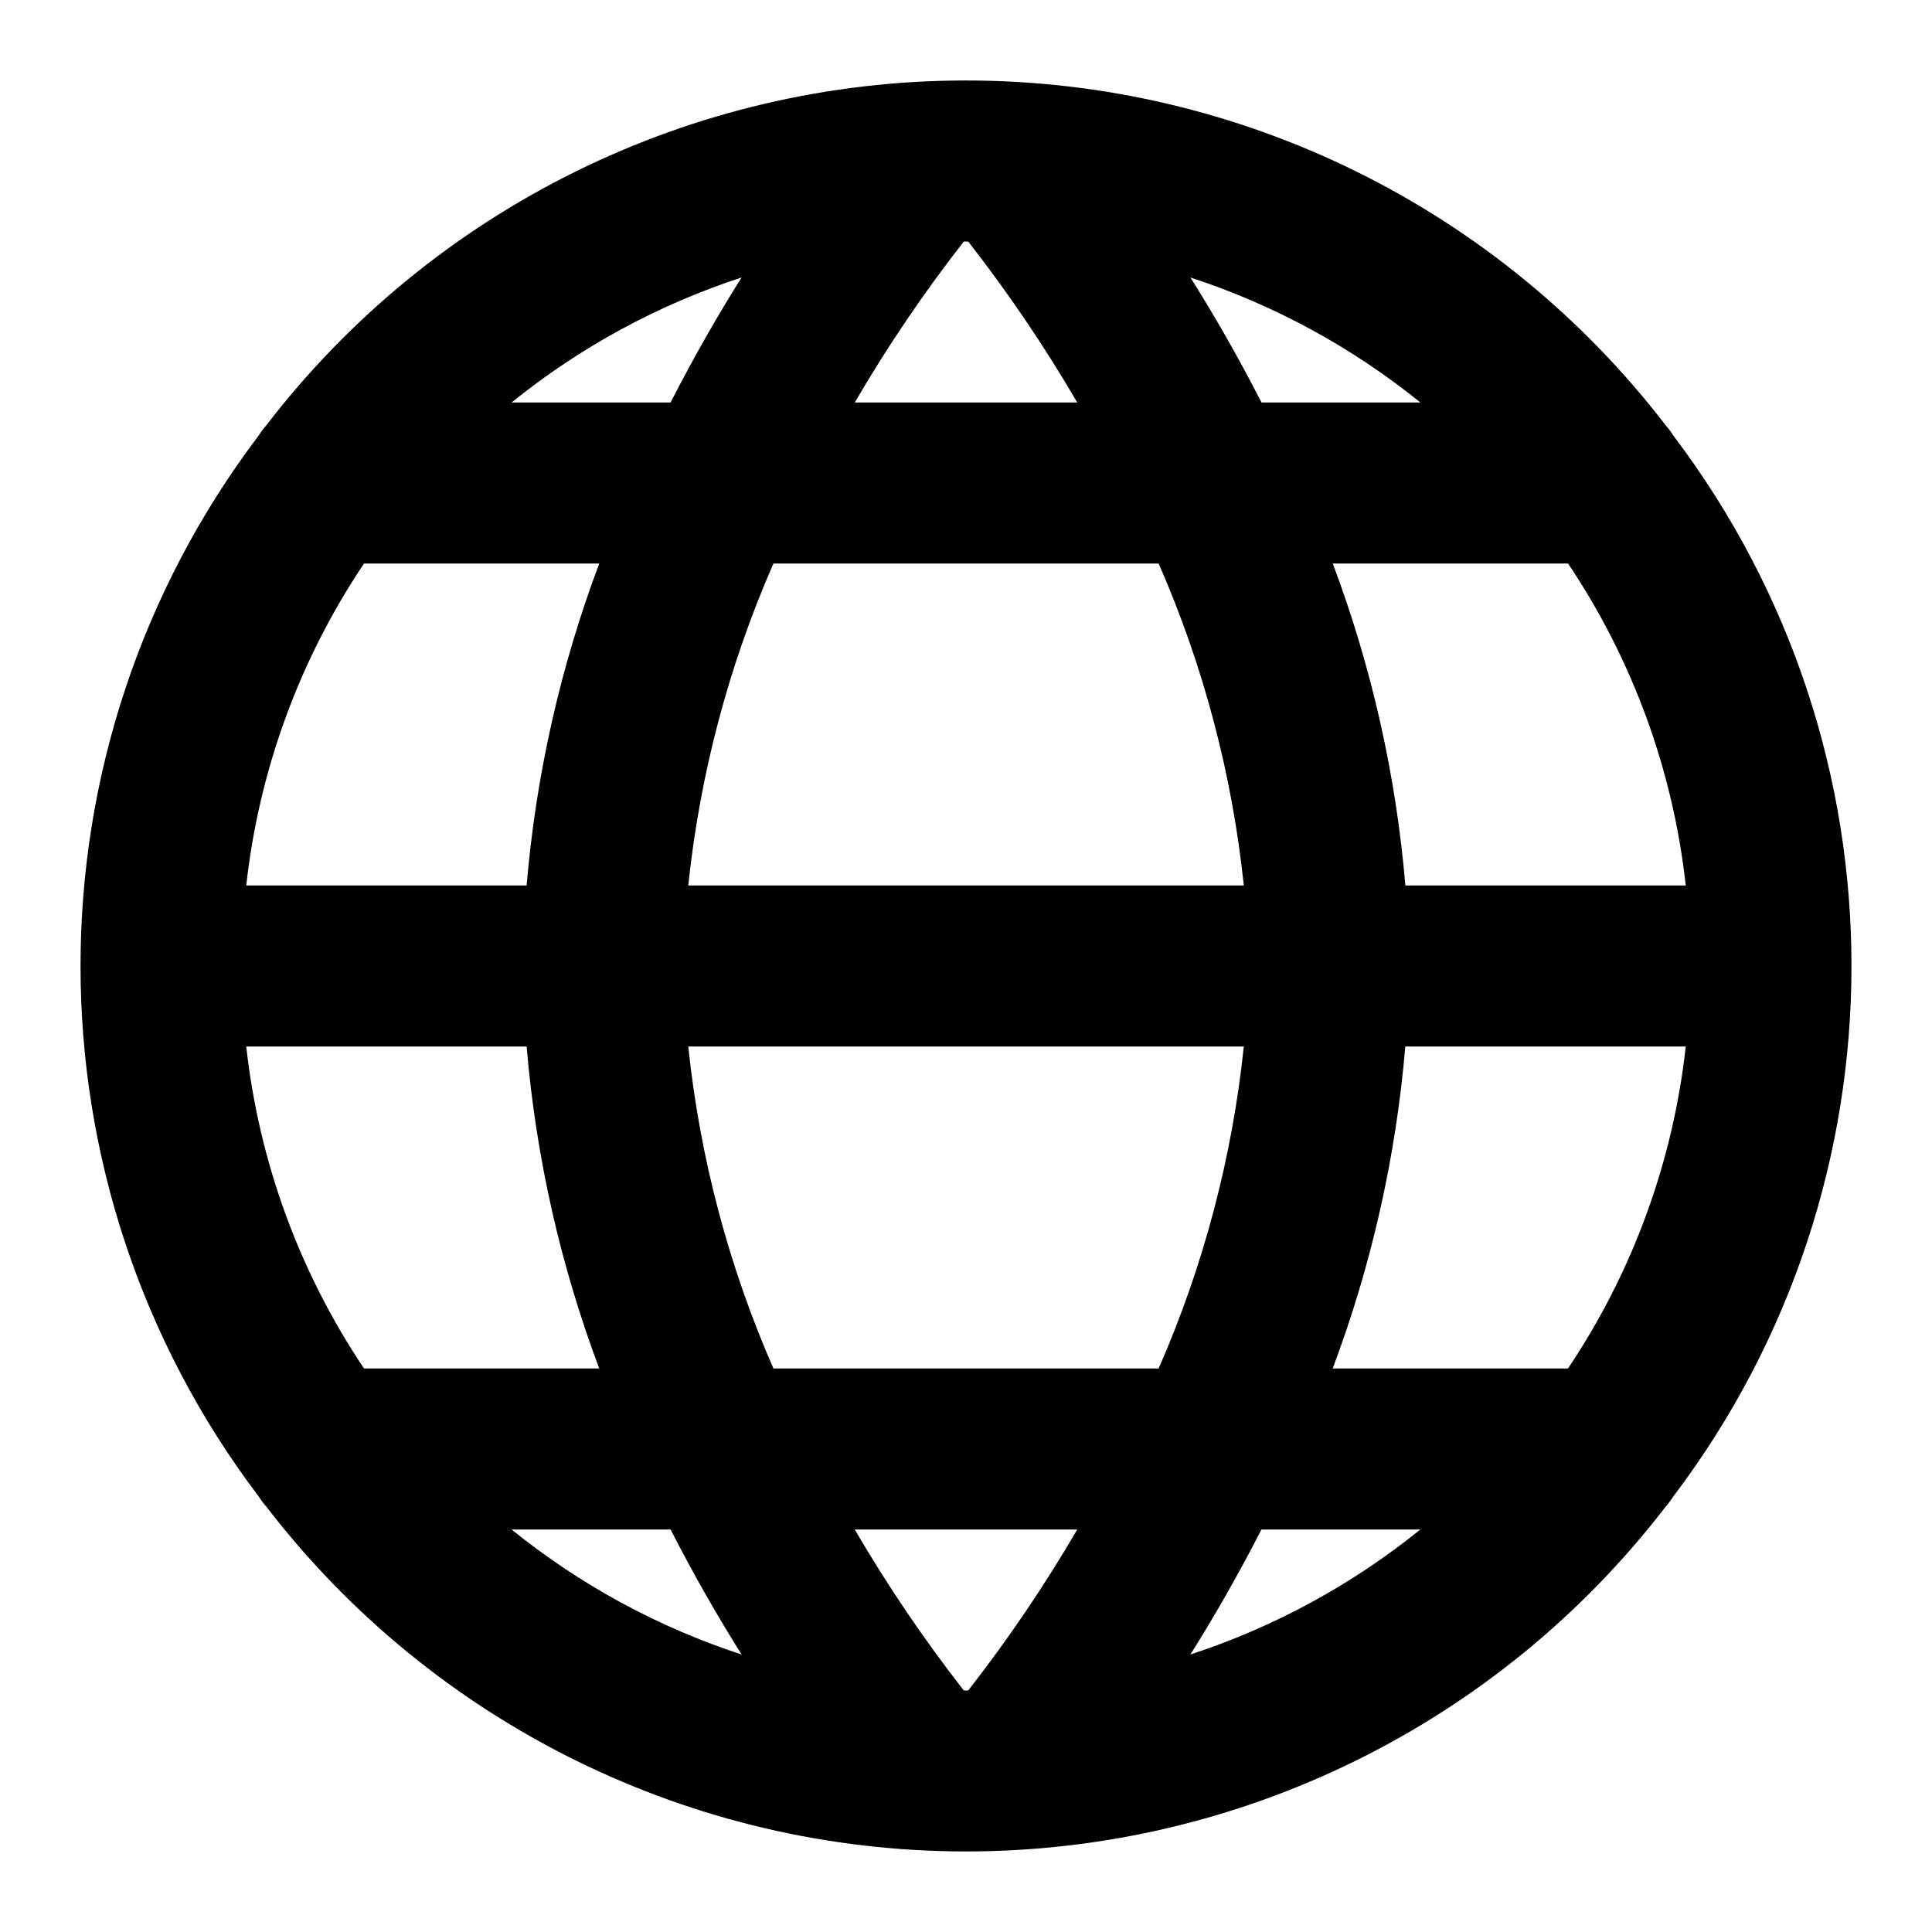
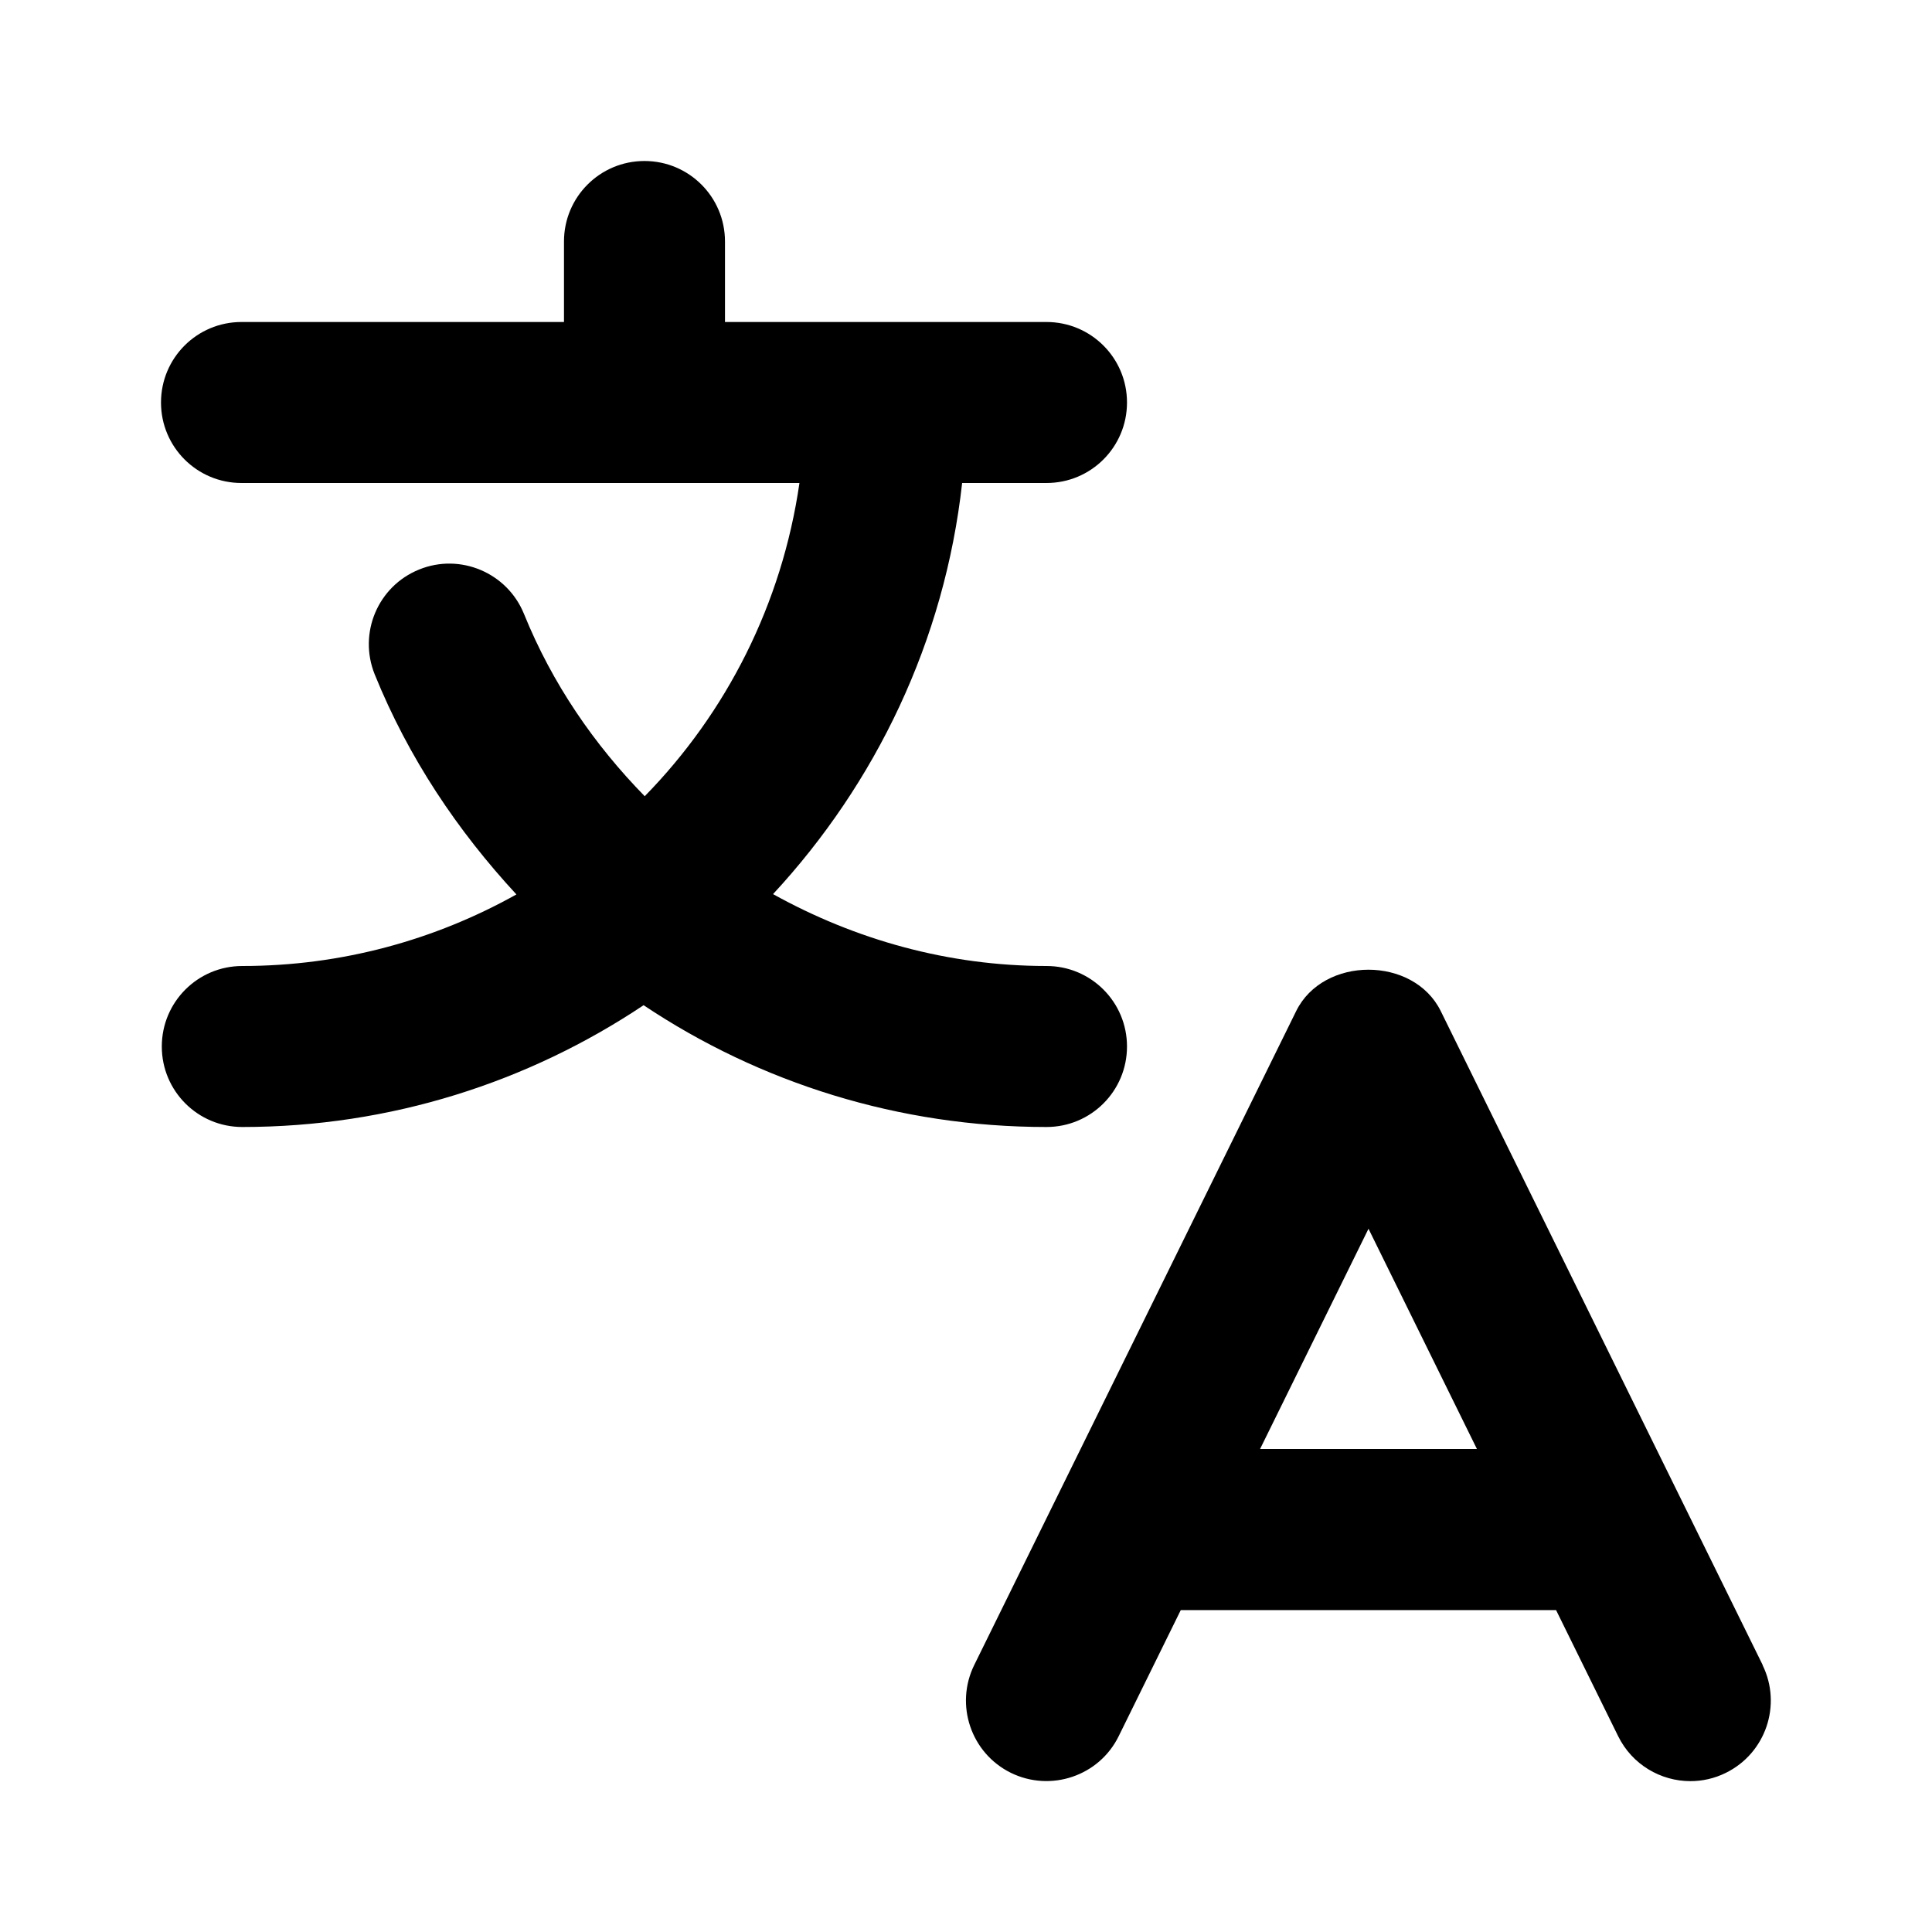
- <svg xmlns="http://www.w3.org/2000/svg" id="_13" data-name="13" width="24" height="24" viewBox="0 0 24 24">
-   <g id="artboard_copy-3" data-name="artboard copy">
-     <g id="Layer_306" data-name="Layer 306">
-       <path d="M20.784,18.593a10.917,10.917,0,0,0,0-13.186.995.995,0,0,0-.094-.126,10.96,10.96,0,0,0-17.38,0,.99.99,0,0,0-.094.126,10.917,10.917,0,0,0,0,13.186.988.988,0,0,0,.094.125,10.96,10.96,0,0,0,17.38,0A.993.993,0,0,0,20.784,18.593ZM4.522,7H7.444a14.936,14.936,0,0,0-.902,4H3.059A8.942,8.942,0,0,1,4.522,7Zm12.936,4a14.936,14.936,0,0,0-.902-4h2.923A8.942,8.942,0,0,1,20.941,11ZM4.522,17A8.942,8.942,0,0,1,3.059,13H6.542a14.936,14.936,0,0,0,.902,4Zm4.028-4h6.901a13.453,13.453,0,0,1-1.058,4H9.608A13.453,13.453,0,0,1,8.55,13Zm0-2A13.453,13.453,0,0,1,9.608,7h4.785a13.453,13.453,0,0,1,1.058,4Zm7.121-6c-.295-.576-.595-1.097-.883-1.553A8.988,8.988,0,0,1,17.645,5ZM12,3l.028.001A17.948,17.948,0,0,1,13.382,5H10.618A17.948,17.948,0,0,1,11.972,3.001ZM8.33,5H6.355A8.988,8.988,0,0,1,9.212,3.447C8.925,3.903,8.625,4.424,8.33,5Zm0,14c.295.576.595,1.097.883,1.553A8.988,8.988,0,0,1,6.355,19ZM12,21l-.028-.001A17.948,17.948,0,0,1,10.618,19h2.764a17.948,17.948,0,0,1-1.354,1.999Zm3.67-2h1.974a8.988,8.988,0,0,1-2.857,1.553C15.075,20.097,15.375,19.576,15.67,19Zm.885-2a14.936,14.936,0,0,0,.902-4H20.941a8.942,8.942,0,0,1-1.463,4Z" />
+ <svg xmlns="http://www.w3.org/2000/svg" id="a" width="24" height="24" viewBox="0 0 24 24">
+   <g id="b">
+     <g id="e">
+       <path d="m21.897,20.684l-4-8.125c-.338-.684-1.457-.684-1.795,0l-4,8.125c-.243.495-.04,1.095.456,1.339.494.242,1.096.04,1.339-.456l.771-1.566h4.662l.771,1.566c.174.354.529.559.898.559.148,0,.299-.033.44-.103.496-.244.699-.844.456-1.339Zm-6.244-2.684l1.347-2.736,1.347,2.736h-2.693Z" style="stroke-width:0px;" />
+       <path d="m13,14c.553,0,1-.447,1-1s-.447-1-1-1c-1.223,0-2.379-.328-3.397-.893,1.275-1.376,2.131-3.144,2.349-5.107h1.048c.553,0,1-.447,1-1s-.447-1-1-1h-3.994v-1c0-.553-.447-1-1-1s-1,.447-1,1v1H3c-.553,0-1,.447-1,1s.447,1,1,1h6.931c-.217,1.503-.907,2.854-1.922,3.891-.627-.641-1.148-1.396-1.5-2.265-.208-.512-.793-.759-1.303-.551-.512.207-.758.79-.551,1.303.42,1.038,1.032,1.946,1.76,2.733-1.009.564-2.169.889-3.405.889-.553,0-1,.447-1,1s.447,1,1,1c1.843,0,3.557-.559,4.985-1.513,1.446.966,3.174,1.513,5.004,1.513Z" style="stroke-width:0px;" />
    </g>
  </g>
</svg>
